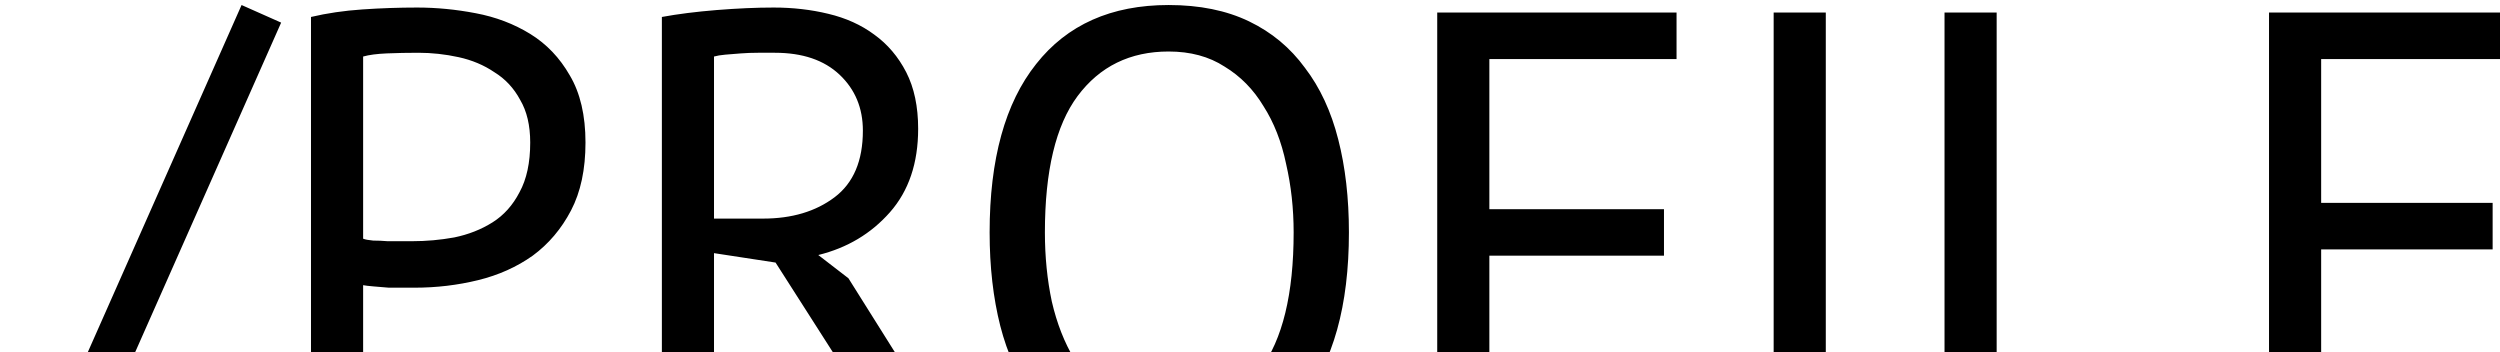
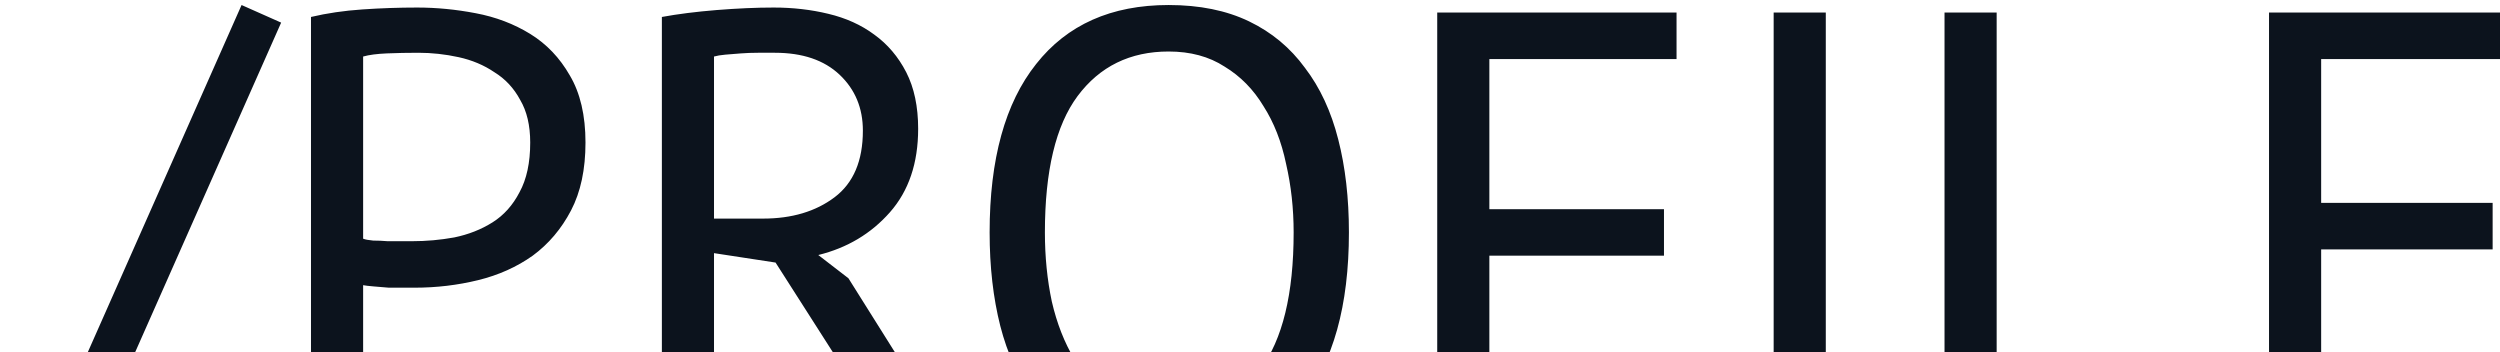
<svg xmlns="http://www.w3.org/2000/svg" width="199" height="28" viewBox="0 0 199 28" fill="none">
-   <path d="M19.229 0.4L22.379 1.8L4.129 43L0.979 41.6L19.229 0.4ZM24.755 1.35C26.021 1.05 27.388 0.85 28.855 0.75C30.322 0.65 31.771 0.6 33.205 0.6C34.738 0.6 36.288 0.75 37.855 1.05C39.455 1.35 40.905 1.9 42.205 2.7C43.505 3.5 44.555 4.6 45.355 6C46.188 7.4 46.605 9.183 46.605 11.35C46.605 13.483 46.222 15.283 45.455 16.75C44.688 18.217 43.672 19.417 42.405 20.35C41.138 21.25 39.688 21.9 38.055 22.3C36.422 22.7 34.738 22.9 33.005 22.9C32.838 22.9 32.555 22.9 32.155 22.9C31.788 22.9 31.388 22.9 30.955 22.9C30.555 22.867 30.155 22.833 29.755 22.8C29.355 22.767 29.072 22.733 28.905 22.7V36H24.755V1.35ZM33.305 4.2C32.438 4.2 31.605 4.217 30.805 4.25C30.005 4.283 29.372 4.367 28.905 4.5V19C29.072 19.067 29.338 19.117 29.705 19.15C30.072 19.15 30.455 19.167 30.855 19.2C31.255 19.2 31.638 19.2 32.005 19.2C32.371 19.2 32.638 19.2 32.805 19.2C33.938 19.2 35.055 19.1 36.155 18.9C37.288 18.667 38.305 18.267 39.205 17.7C40.105 17.133 40.822 16.333 41.355 15.3C41.922 14.267 42.205 12.95 42.205 11.35C42.205 9.983 41.938 8.85 41.405 7.95C40.905 7.017 40.222 6.283 39.355 5.75C38.522 5.183 37.572 4.783 36.505 4.55C35.438 4.317 34.372 4.2 33.305 4.2ZM52.685 1.35C53.951 1.117 55.401 0.933 57.035 0.8C58.701 0.667 60.218 0.6 61.585 0.6C63.118 0.6 64.568 0.767 65.935 1.1C67.335 1.433 68.551 1.983 69.585 2.75C70.651 3.517 71.501 4.517 72.135 5.75C72.768 6.983 73.085 8.483 73.085 10.25C73.085 12.983 72.335 15.2 70.835 16.9C69.335 18.6 67.435 19.733 65.135 20.3L67.535 22.15L76.235 36H71.385L61.735 20.9L56.835 20.15V36H52.685V1.35ZM61.685 4.2C61.251 4.2 60.801 4.2 60.335 4.2C59.868 4.2 59.418 4.217 58.985 4.25C58.551 4.283 58.135 4.317 57.735 4.35C57.368 4.383 57.068 4.433 56.835 4.5V17.4H60.735C63.035 17.4 64.935 16.833 66.435 15.7C67.935 14.567 68.685 12.8 68.685 10.4C68.685 8.6 68.068 7.117 66.835 5.95C65.601 4.783 63.885 4.2 61.685 4.2ZM78.774 18.5C78.774 12.667 80.007 8.2 82.474 5.1C84.94 1.967 88.457 0.4 93.024 0.4C95.49 0.4 97.624 0.833 99.424 1.7C101.224 2.567 102.707 3.8 103.874 5.4C105.074 6.967 105.957 8.867 106.524 11.1C107.09 13.3 107.374 15.767 107.374 18.5C107.374 24.333 106.124 28.817 103.624 31.95C101.157 35.05 97.624 36.6 93.024 36.6C90.59 36.6 88.474 36.167 86.674 35.3C84.907 34.433 83.424 33.217 82.224 31.65C81.057 30.05 80.19 28.15 79.624 25.95C79.057 23.717 78.774 21.233 78.774 18.5ZM83.174 18.5C83.174 20.433 83.357 22.267 83.724 24C84.124 25.733 84.724 27.267 85.524 28.6C86.324 29.9 87.34 30.95 88.574 31.75C89.84 32.517 91.324 32.9 93.024 32.9C96.124 32.9 98.557 31.733 100.324 29.4C102.09 27.033 102.974 23.4 102.974 18.5C102.974 16.6 102.774 14.783 102.374 13.05C102.007 11.283 101.407 9.75 100.574 8.45C99.774 7.117 98.74 6.067 97.474 5.3C96.24 4.5 94.757 4.1 93.024 4.1C89.957 4.1 87.54 5.283 85.774 7.65C84.04 9.983 83.174 13.6 83.174 18.5ZM114.403 1H133.453V4.7H118.553V16.65H132.453V20.35H118.553V36H114.403V1ZM141.183 1H145.333V36H141.183V1ZM175.484 36H154.784V1H158.934V32.3H175.484V36ZM180.614 1H199.664V4.7H184.764V16.15H198.414V19.85H184.764V32.3H199.914V36H180.614V1Z" fill="black" />
+   <path d="M19.229 0.4L22.379 1.8L4.129 43L0.979 41.6L19.229 0.4ZM24.755 1.35C26.021 1.05 27.388 0.85 28.855 0.75C30.322 0.65 31.771 0.6 33.205 0.6C34.738 0.6 36.288 0.75 37.855 1.05C39.455 1.35 40.905 1.9 42.205 2.7C43.505 3.5 44.555 4.6 45.355 6C46.188 7.4 46.605 9.183 46.605 11.35C46.605 13.483 46.222 15.283 45.455 16.75C44.688 18.217 43.672 19.417 42.405 20.35C41.138 21.25 39.688 21.9 38.055 22.3C36.422 22.7 34.738 22.9 33.005 22.9C32.838 22.9 32.555 22.9 32.155 22.9C31.788 22.9 31.388 22.9 30.955 22.9C30.555 22.867 30.155 22.833 29.755 22.8C29.355 22.767 29.072 22.733 28.905 22.7V36H24.755V1.35ZM33.305 4.2C32.438 4.2 31.605 4.217 30.805 4.25C30.005 4.283 29.372 4.367 28.905 4.5V19C29.072 19.067 29.338 19.117 29.705 19.15C30.072 19.15 30.455 19.167 30.855 19.2C31.255 19.2 31.638 19.2 32.005 19.2C32.371 19.2 32.638 19.2 32.805 19.2C33.938 19.2 35.055 19.1 36.155 18.9C37.288 18.667 38.305 18.267 39.205 17.7C40.105 17.133 40.822 16.333 41.355 15.3C41.922 14.267 42.205 12.95 42.205 11.35C42.205 9.983 41.938 8.85 41.405 7.95C40.905 7.017 40.222 6.283 39.355 5.75C38.522 5.183 37.572 4.783 36.505 4.55C35.438 4.317 34.372 4.2 33.305 4.2ZM52.685 1.35C53.951 1.117 55.401 0.933 57.035 0.8C58.701 0.667 60.218 0.6 61.585 0.6C63.118 0.6 64.568 0.767 65.935 1.1C67.335 1.433 68.551 1.983 69.585 2.75C70.651 3.517 71.501 4.517 72.135 5.75C72.768 6.983 73.085 8.483 73.085 10.25C73.085 12.983 72.335 15.2 70.835 16.9C69.335 18.6 67.435 19.733 65.135 20.3L67.535 22.15L76.235 36H71.385L61.735 20.9L56.835 20.15V36H52.685V1.35ZM61.685 4.2C61.251 4.2 60.801 4.2 60.335 4.2C59.868 4.2 59.418 4.217 58.985 4.25C58.551 4.283 58.135 4.317 57.735 4.35C57.368 4.383 57.068 4.433 56.835 4.5V17.4H60.735C63.035 17.4 64.935 16.833 66.435 15.7C67.935 14.567 68.685 12.8 68.685 10.4C68.685 8.6 68.068 7.117 66.835 5.95C65.601 4.783 63.885 4.2 61.685 4.2ZM78.774 18.5C78.774 12.667 80.007 8.2 82.474 5.1C84.94 1.967 88.457 0.4 93.024 0.4C95.49 0.4 97.624 0.833 99.424 1.7C101.224 2.567 102.707 3.8 103.874 5.4C105.074 6.967 105.957 8.867 106.524 11.1C107.09 13.3 107.374 15.767 107.374 18.5C107.374 24.333 106.124 28.817 103.624 31.95C101.157 35.05 97.624 36.6 93.024 36.6C90.59 36.6 88.474 36.167 86.674 35.3C84.907 34.433 83.424 33.217 82.224 31.65C81.057 30.05 80.19 28.15 79.624 25.95C79.057 23.717 78.774 21.233 78.774 18.5ZM83.174 18.5C83.174 20.433 83.357 22.267 83.724 24C84.124 25.733 84.724 27.267 85.524 28.6C86.324 29.9 87.34 30.95 88.574 31.75C89.84 32.517 91.324 32.9 93.024 32.9C96.124 32.9 98.557 31.733 100.324 29.4C102.09 27.033 102.974 23.4 102.974 18.5C102.974 16.6 102.774 14.783 102.374 13.05C102.007 11.283 101.407 9.75 100.574 8.45C99.774 7.117 98.74 6.067 97.474 5.3C96.24 4.5 94.757 4.1 93.024 4.1C89.957 4.1 87.54 5.283 85.774 7.65C84.04 9.983 83.174 13.6 83.174 18.5ZM114.403 1H133.453V4.7H118.553V16.65H132.453V20.35H118.553V36H114.403V1ZM141.183 1H145.333V36H141.183V1ZM175.484 36H154.784V1H158.934V32.3H175.484V36ZM180.614 1H199.664V4.7H184.764V16.15H198.414V19.85H184.764V32.3H199.914V36H180.614V1Z" fill="#0C131D" />
</svg>
